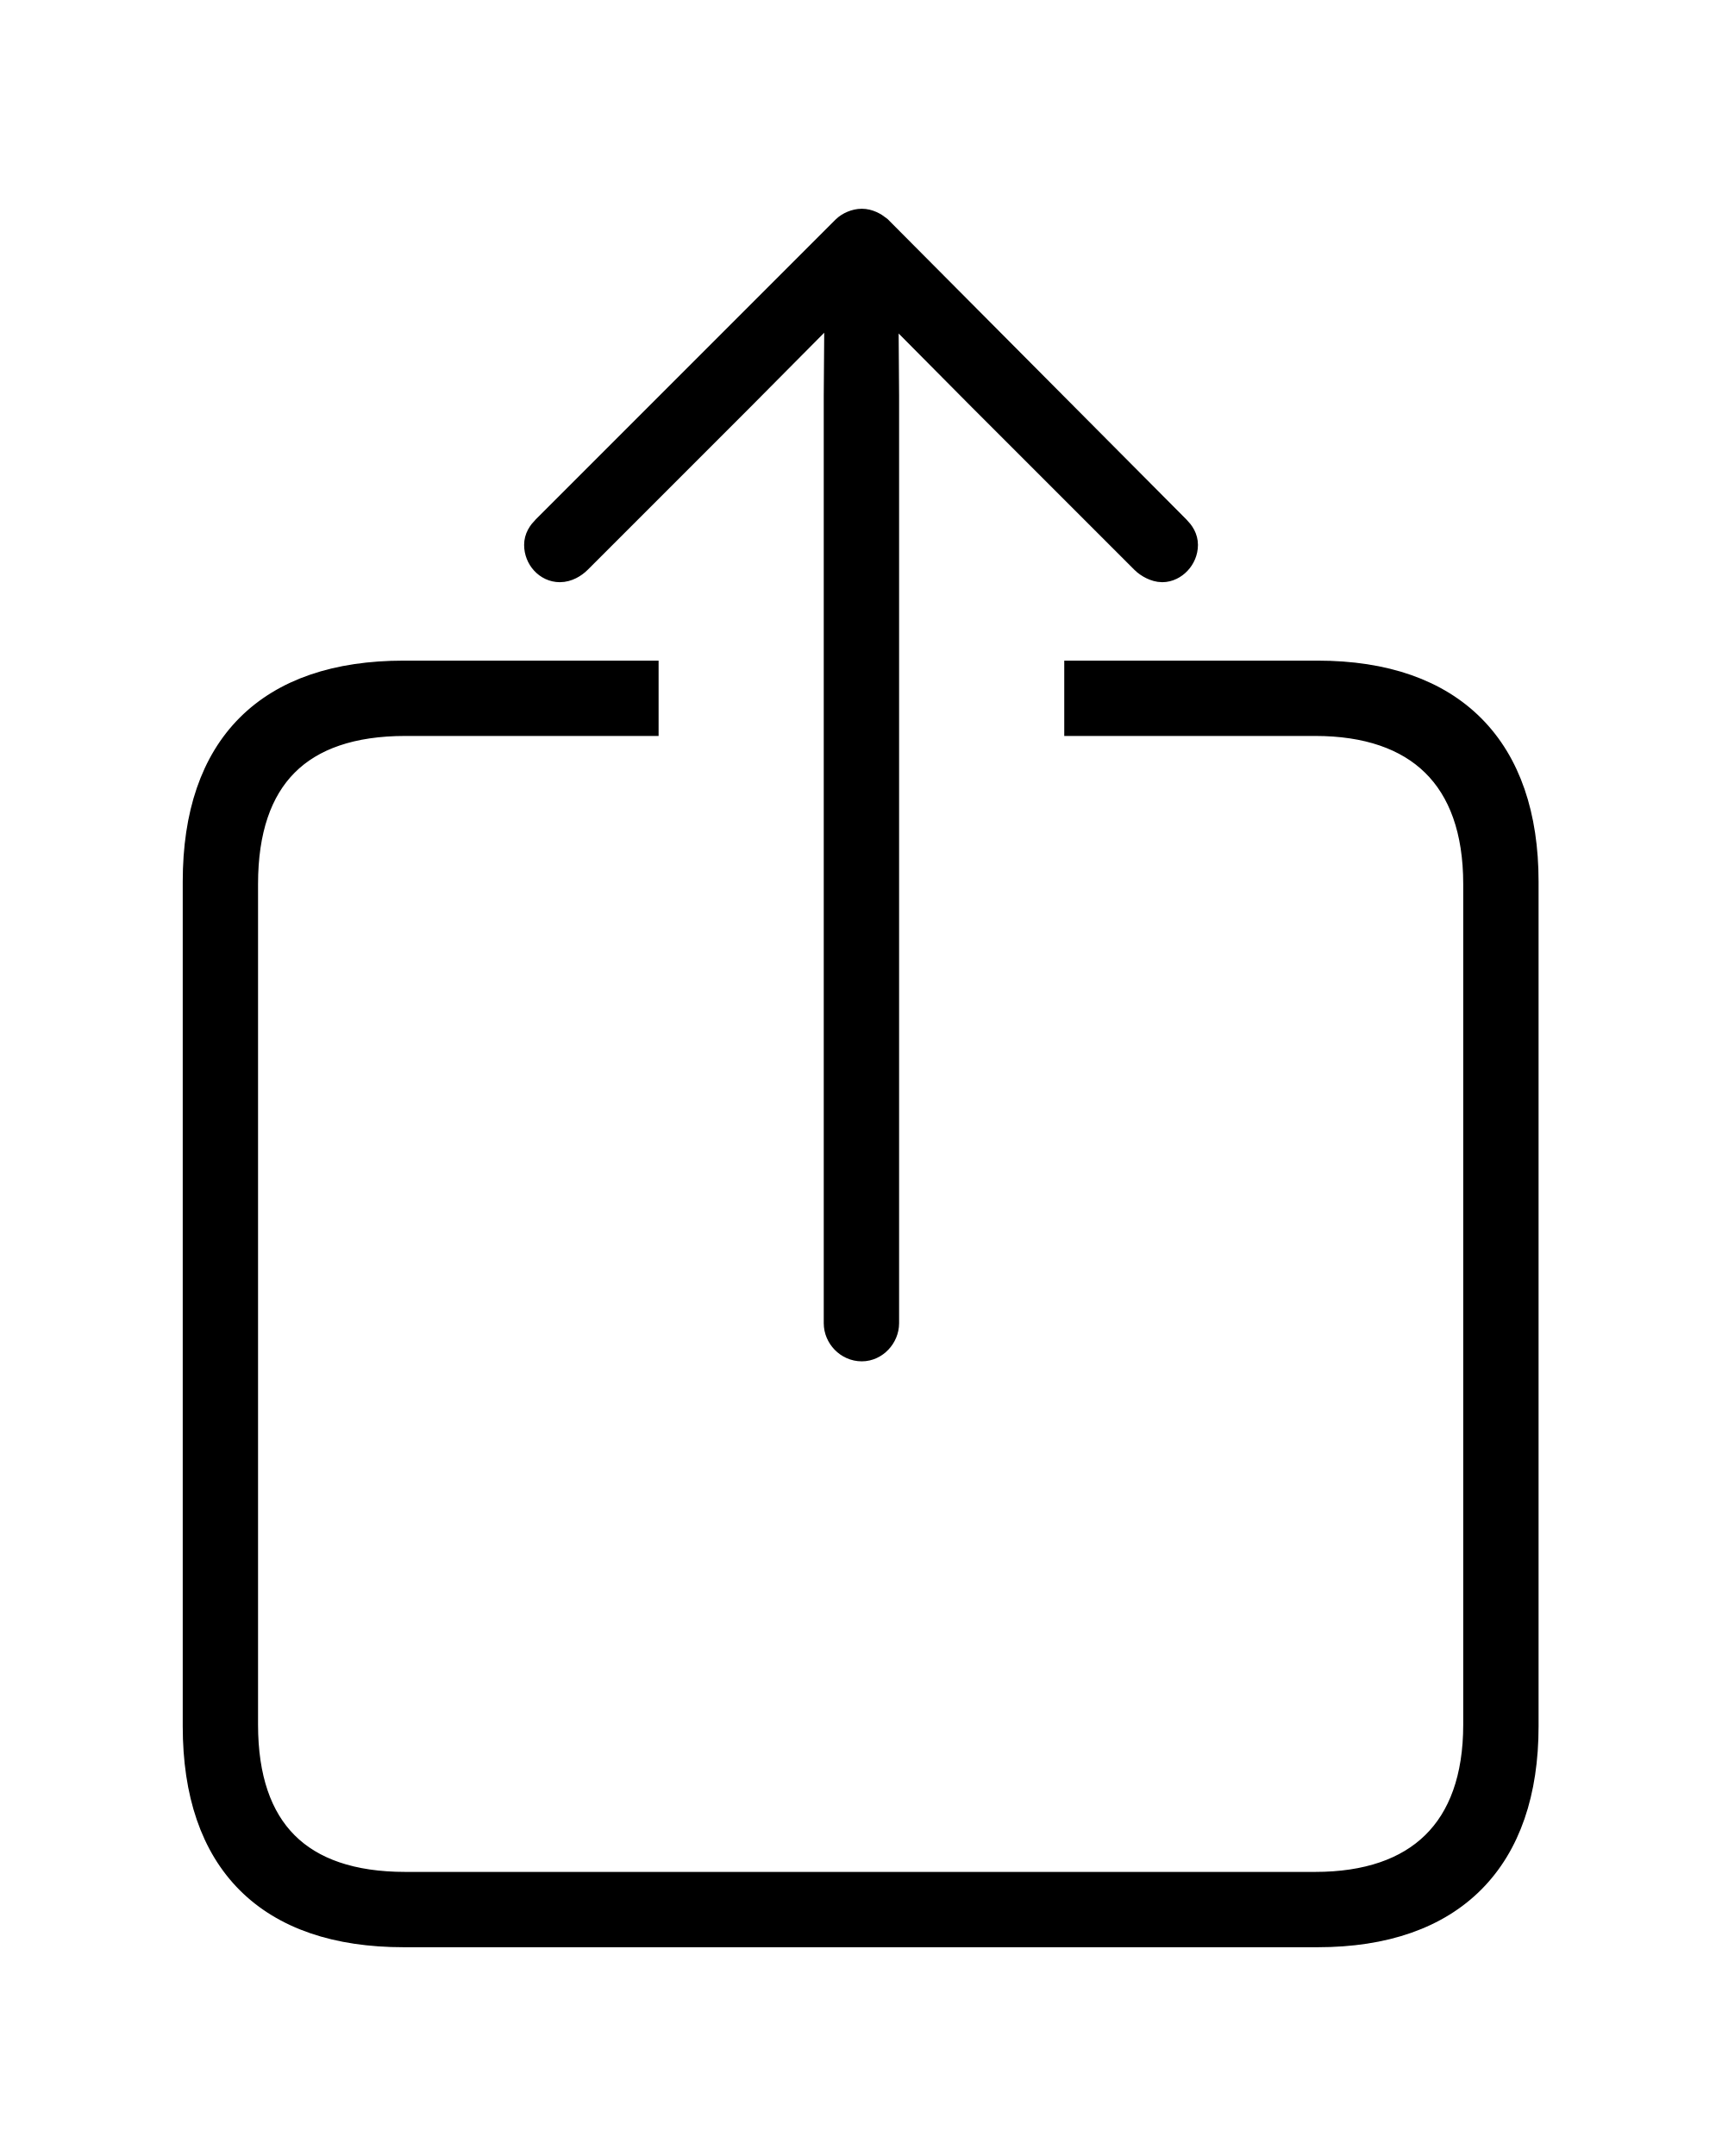
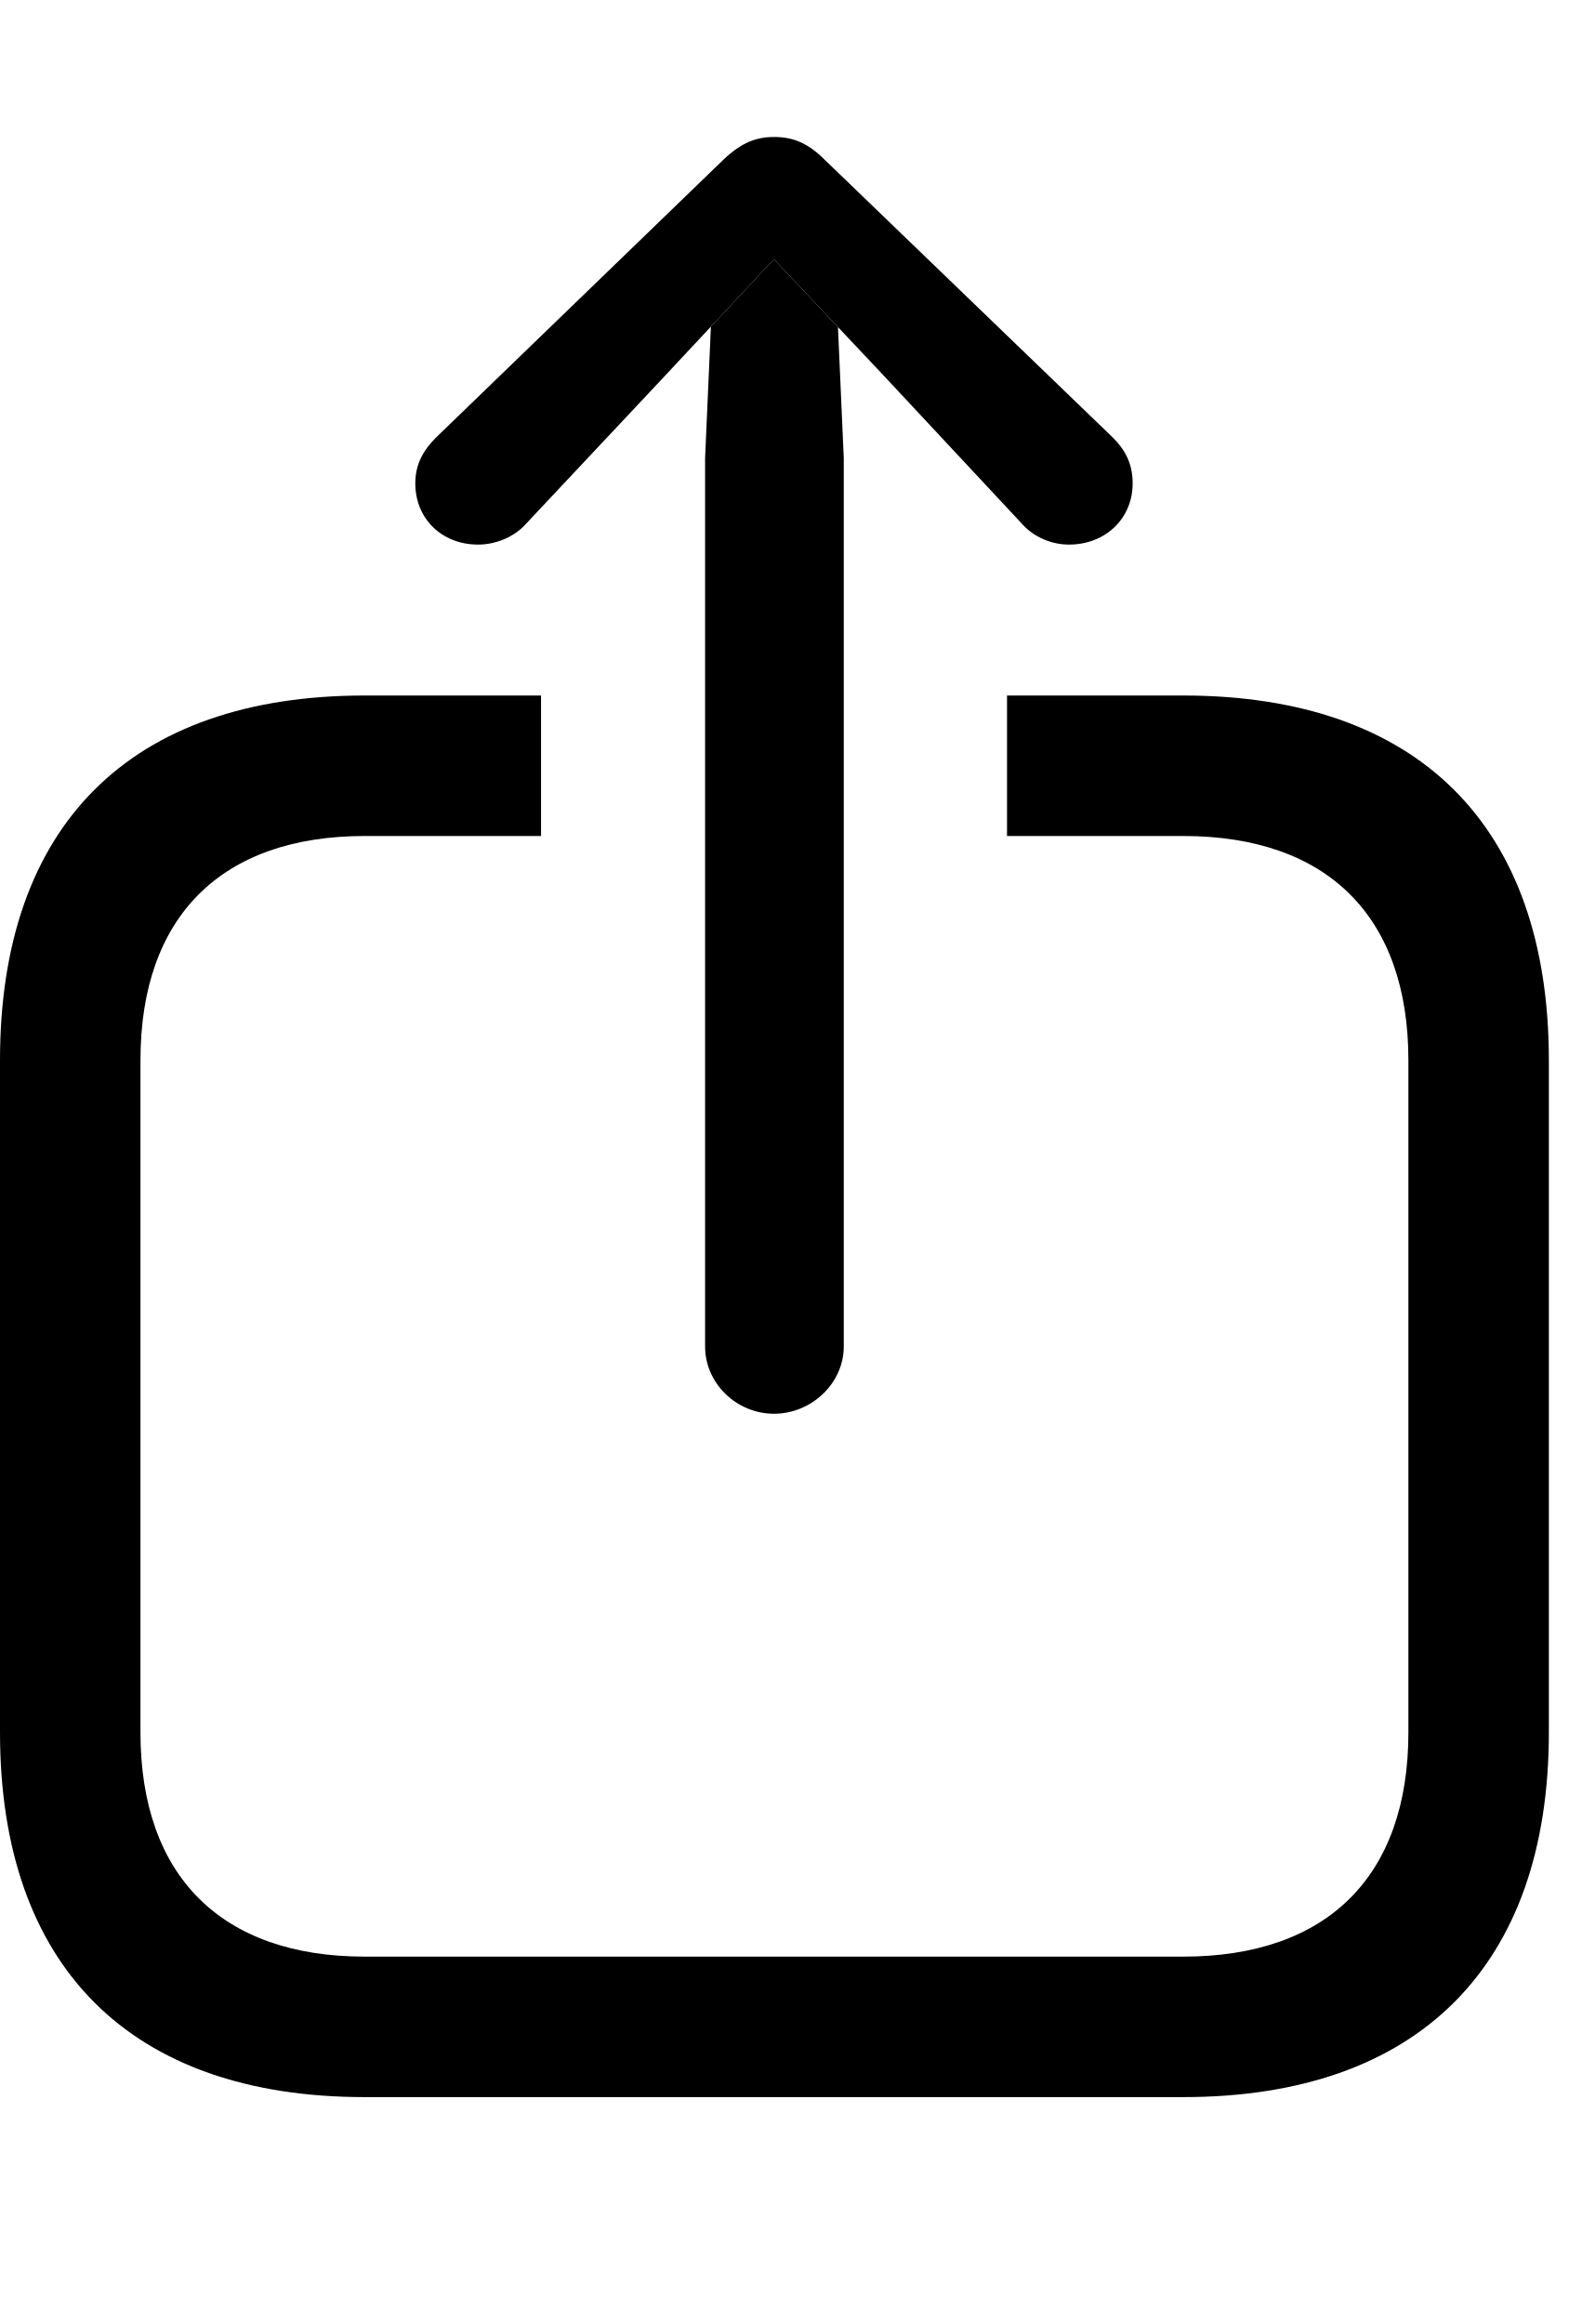
- <svg xmlns="http://www.w3.org/2000/svg" width="46.9px" height="58.738px" direction="ltr" version="1.1">
-   <g fill-rule="nonzero" transform="scale(1,-1) translate(0,-58.73828)">
-     <path fill="black" stroke="black" fill-opacity="1.0" stroke-width="1.0" d="     M 23.482,22.15     C 23.762,22.15 23.998,22.408 23.998,22.688     L 23.998,47.953     L 23.977,50.875     L 26.834,47.996     L 31.26,43.57     C 31.367,43.463 31.539,43.377 31.668,43.377     C 31.904,43.377 32.141,43.613 32.141,43.893     C 32.141,44.021 32.076,44.129 31.969,44.236     L 23.848,52.4     C 23.74,52.486 23.611,52.551 23.482,52.551     C 23.354,52.551 23.203,52.486 23.117,52.4     L 14.953,44.236     C 14.846,44.129 14.781,44.021 14.781,43.893     C 14.781,43.613 14.996,43.377 15.254,43.377     C 15.404,43.377 15.555,43.463 15.662,43.57     L 20.088,47.996     L 22.967,50.896     L 22.945,47.953     L 22.945,22.688     C 22.945,22.408 23.182,22.15 23.482,22.15     Z     M 11.0,6.188     L 35.9,6.188     C 39.51,6.188 41.422,8.164 41.422,11.709     L 41.422,34.719     C 41.422,38.264 39.51,40.24 35.9,40.24     L 29.498,40.24     L 29.498,39.188     L 35.836,39.188     C 38.715,39.188 40.369,37.641 40.369,34.654     L 40.369,11.752     C 40.369,8.787 38.715,7.24 35.836,7.24     L 11.043,7.24     C 8.078,7.24 6.531,8.787 6.531,11.752     L 6.531,34.654     C 6.531,37.641 8.078,39.188 11.043,39.188     L 17.445,39.188     L 17.445,40.24     L 11.0,40.24     C 7.391,40.24 5.479,38.328 5.479,34.719     L 5.479,11.709     C 5.479,8.1 7.391,6.188 11.0,6.188     Z " />
+ <svg xmlns="http://www.w3.org/2000/svg" version="1.1" viewBox="0 0 17.695 26.006">
+   <g>
+     <rect height="26.006" opacity="0" width="17.695" x="0" y="0" />
+     <path d="M6.055 9.355L4.082 9.355C2.48 9.355 1.572 10.254 1.572 11.865L1.572 19.385C1.572 20.996 2.48 21.895 4.082 21.895L13.242 21.895C14.854 21.895 15.762 20.996 15.762 19.385L15.762 11.865C15.762 10.254 14.854 9.355 13.242 9.355L11.27 9.355L11.27 7.783L13.242 7.783C15.869 7.783 17.334 9.238 17.334 11.865L17.334 19.385C17.334 22.002 15.869 23.467 13.242 23.467L4.082 23.467C1.455 23.467 0 22.002 0 19.385L0 11.865C0 9.238 1.455 7.783 4.082 7.783L6.055 7.783Z" fill="black" />
+     <path d="M9.378 3.66L9.443 5.127L9.443 15.068C9.443 15.479 9.082 15.82 8.662 15.82C8.242 15.82 7.891 15.479 7.891 15.068L7.891 5.127L7.956 3.655L8.662 2.9Z" fill="black" />
+     <path d="M5.352 6.094C5.537 6.094 5.752 6.016 5.889 5.859L7.402 4.248L8.662 2.9L9.932 4.248L11.435 5.859C11.572 6.016 11.777 6.094 11.963 6.094C12.373 6.094 12.676 5.801 12.676 5.41C12.676 5.195 12.598 5.039 12.451 4.893L9.229 1.787C9.033 1.592 8.867 1.533 8.662 1.533C8.467 1.533 8.301 1.592 8.096 1.787L4.883 4.893C4.736 5.039 4.648 5.195 4.648 5.41C4.648 5.801 4.941 6.094 5.352 6.094Z" fill="black" />
  </g>
</svg>
